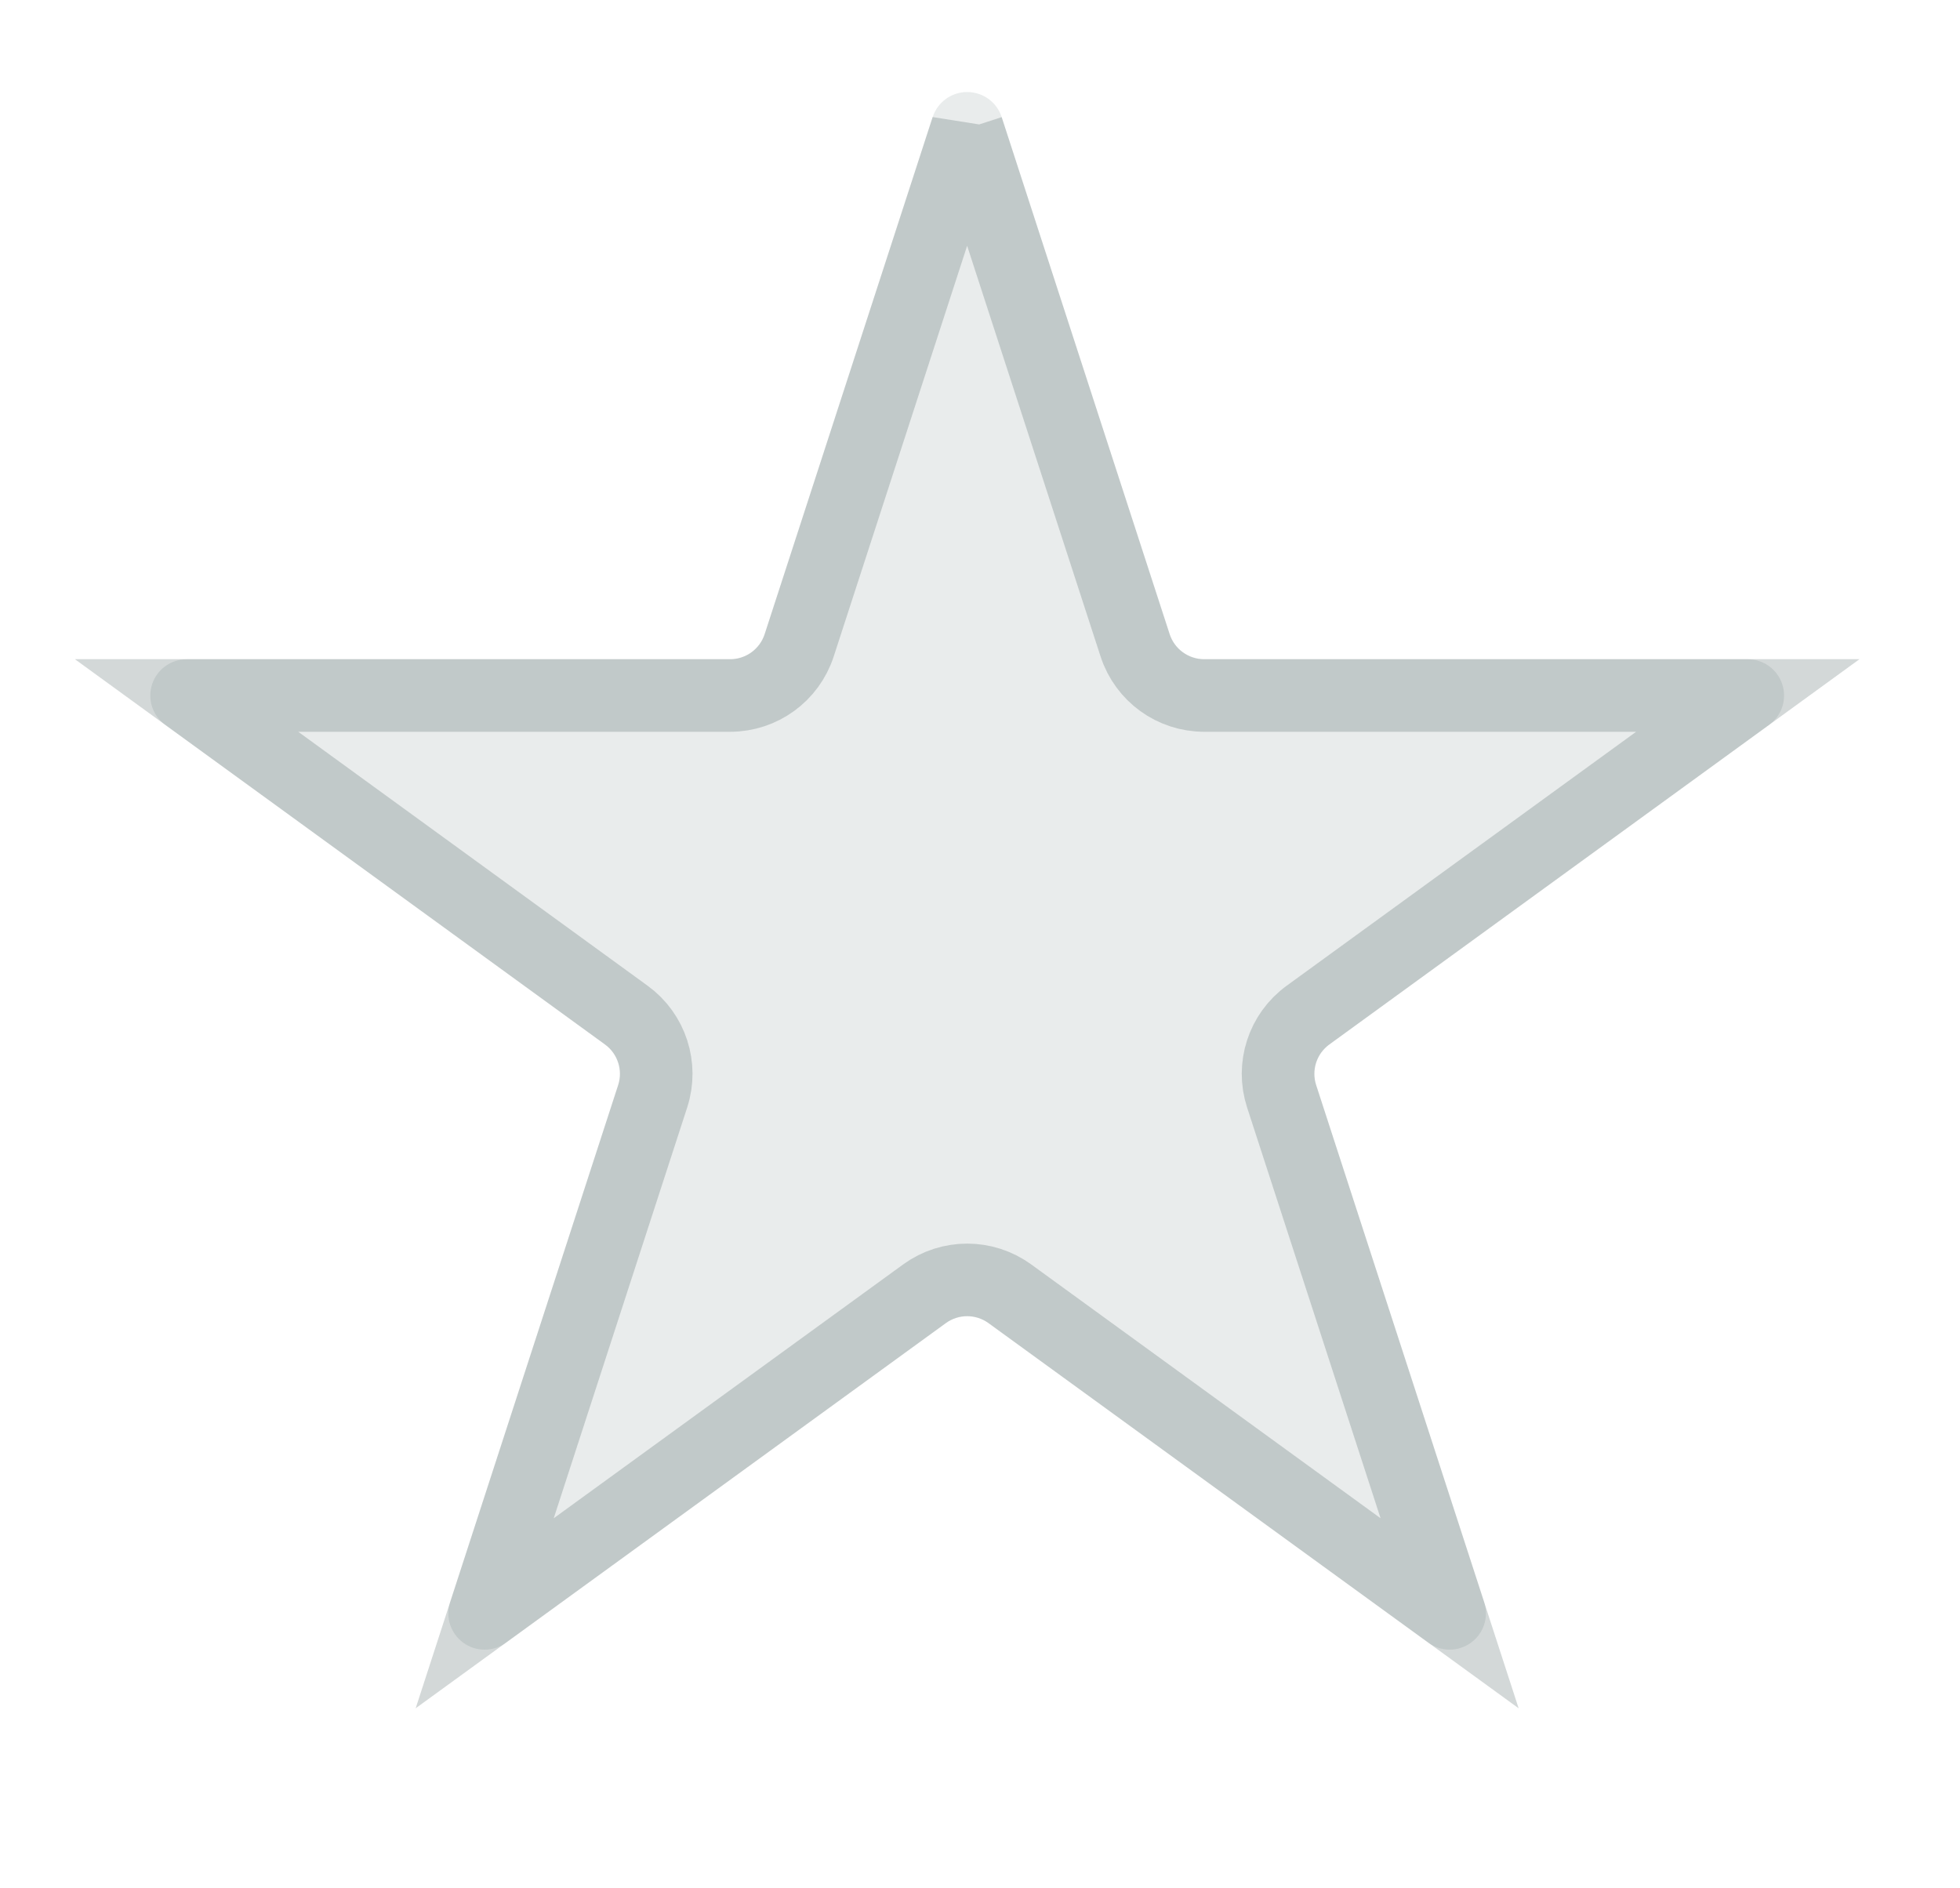
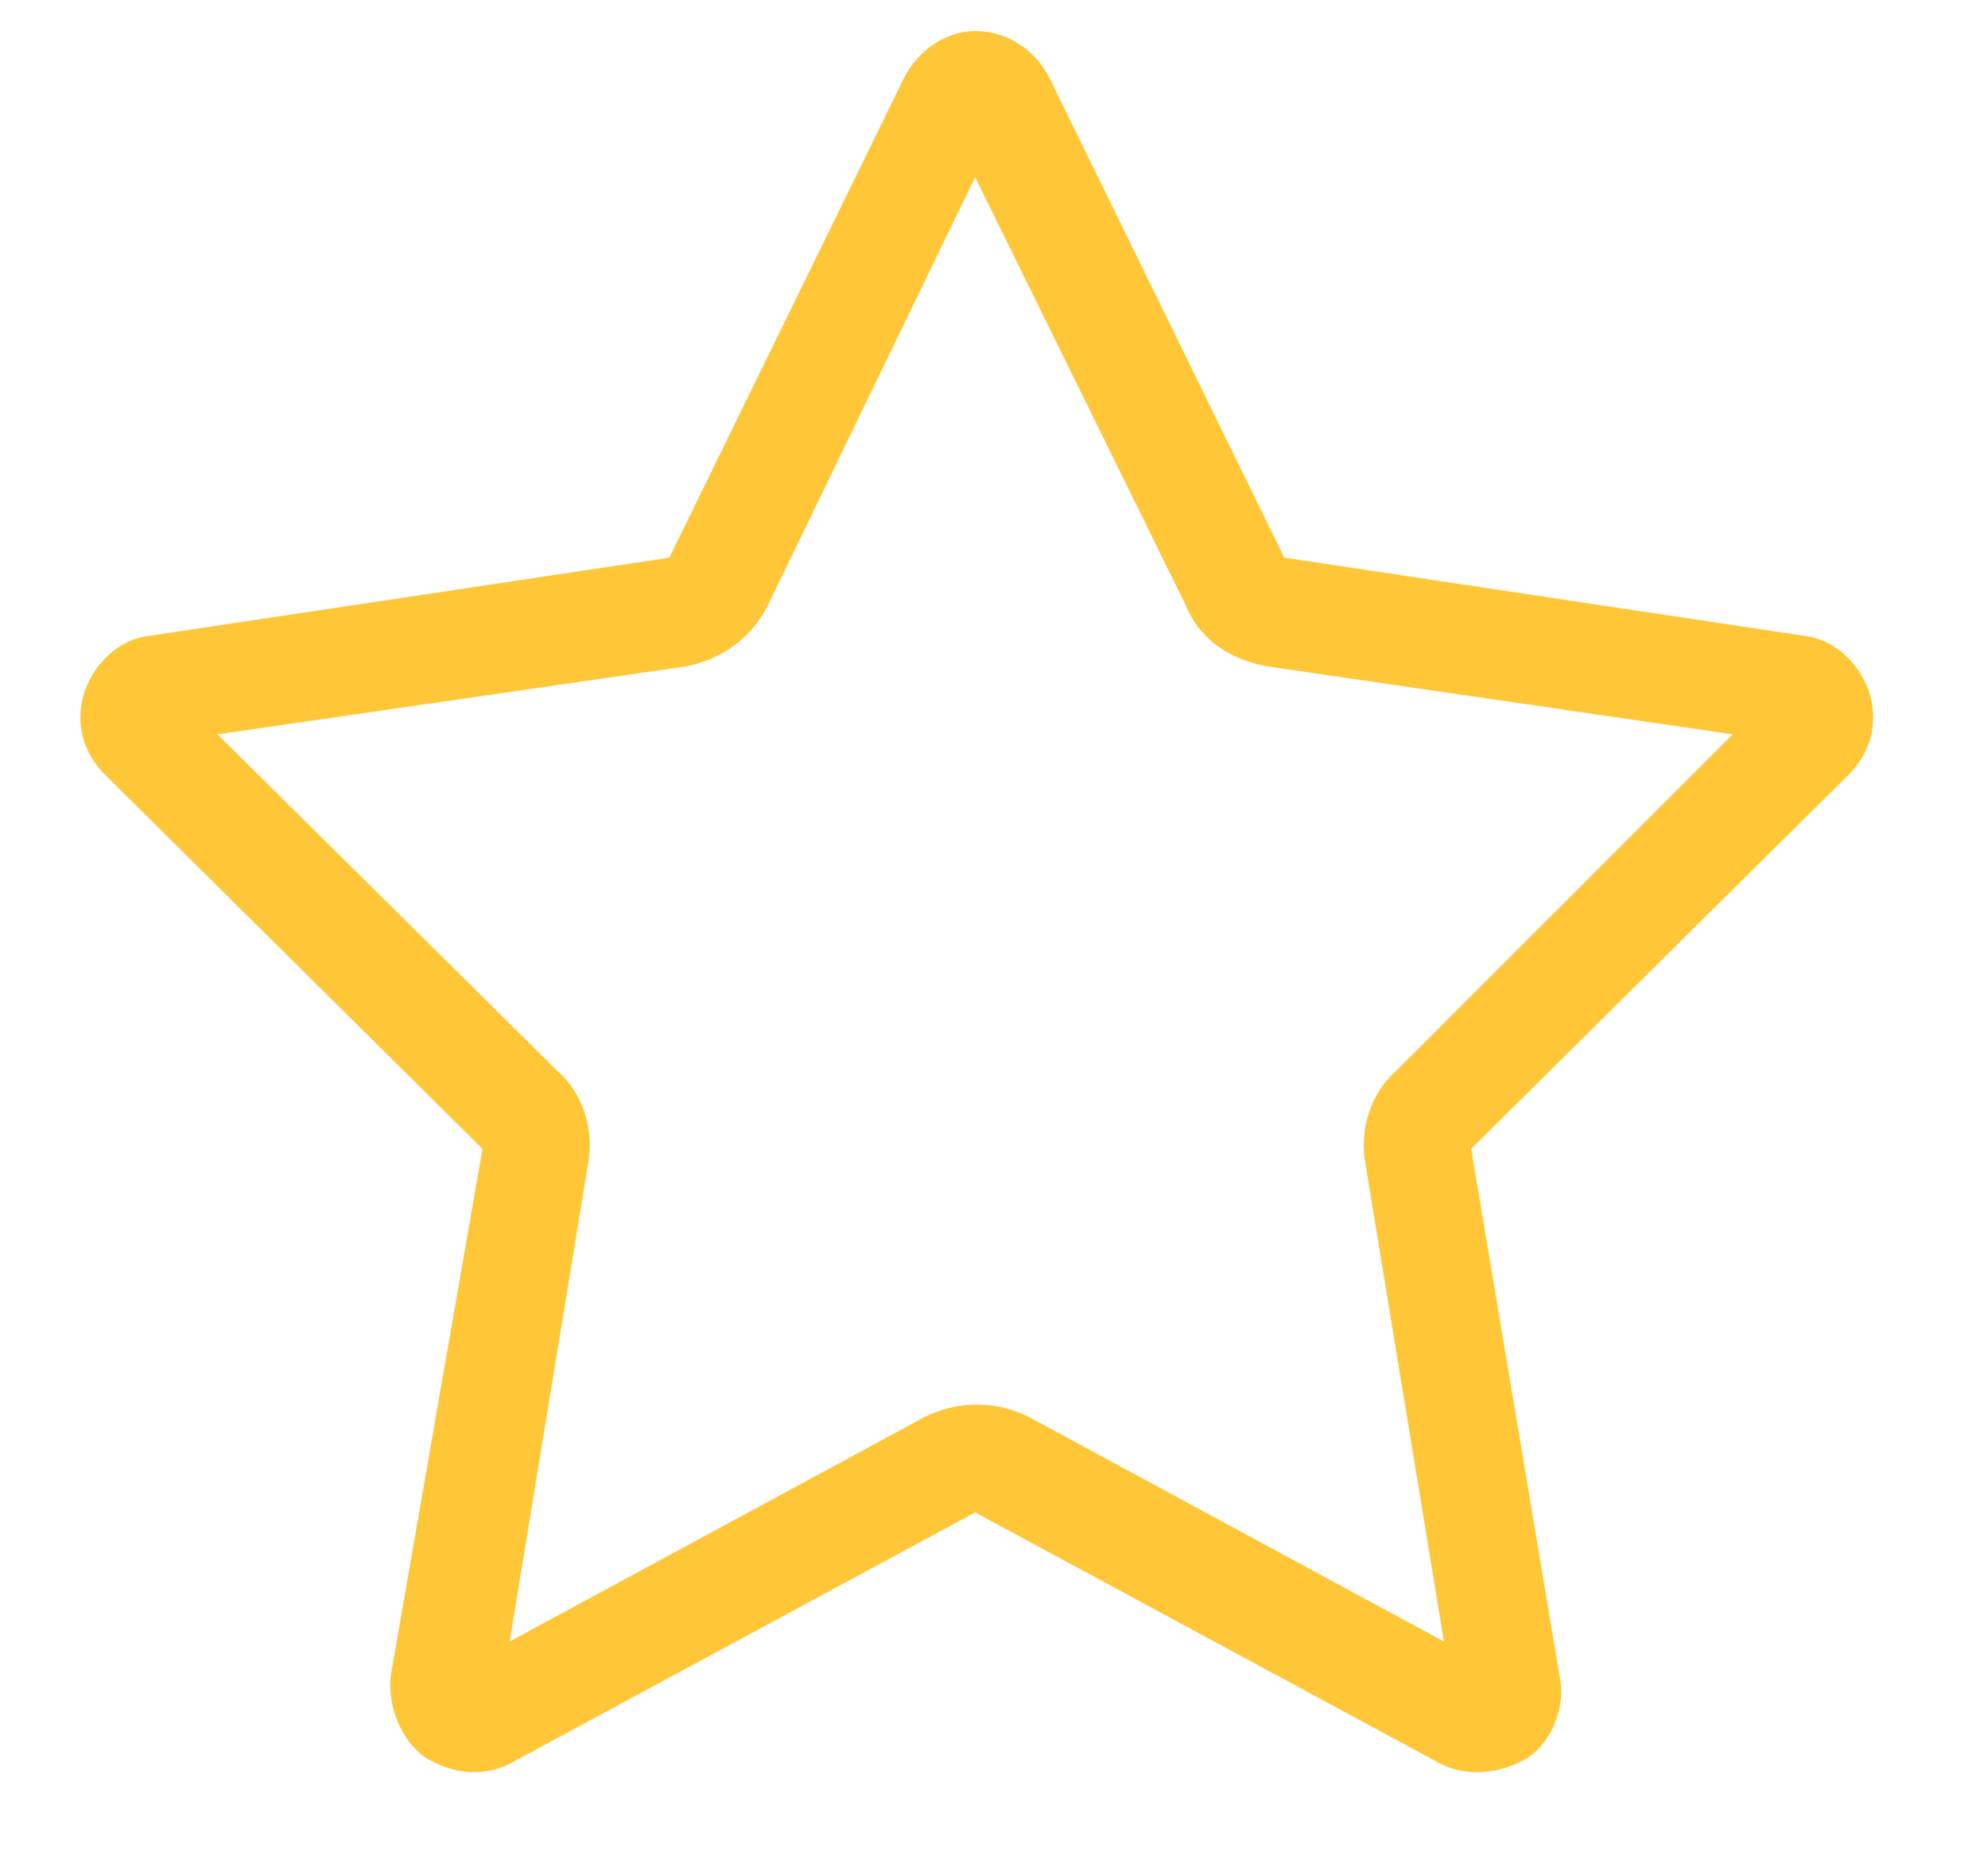
- <svg xmlns="http://www.w3.org/2000/svg" width="27" height="26" viewBox="0 0 27 26" fill="none" data-testid="star-unfilled" aria-hidden="true" class="" data-di-rand="1720603465872">
-   <path d="M12.848 1.613a.5.5 0 0 1 .951 0l2.314 7.122a.5.5 0 0 0 .476.346h7.488a.5.5 0 0 1 .294.904l-6.058 4.402a.5.5 0 0 0-.182.559l2.314 7.122a.5.5 0 0 1-.77.559l-6.058-4.402a.5.5 0 0 0-.588 0l-6.058 4.402a.5.5 0 0 1-.77-.56l2.315-7.121a.5.5 0 0 0-.182-.559L2.276 9.985a.5.5 0 0 1 .294-.904h7.488a.5.5 0 0 0 .476-.346l2.314-7.122z" fill="#E9ECEC" />
-   <path d="m13.323 1.768 2.314 7.122a1 1 0 0 0 .952.69h7.488l-6.058 4.402a1 1 0 0 0-.364 1.119l2.314 7.121-6.058-4.401a1 1 0 0 0-1.175 0l-6.059 4.401L8.991 15.1a1 1 0 0 0-.363-1.117L2.57 9.58h7.488a1 1 0 0 0 .951-.691l2.314-7.122z" stroke="#273F3F" stroke-opacity="0.2" />
+ <svg xmlns="http://www.w3.org/2000/svg" width="16" height="15" viewBox="0 0 16 15" fill="none">
+   <path d="M7.848 12.172L4.102 14.195C3.883 14.305 3.637 14.277 3.418 14.141C3.227 14.004 3.117 13.73 3.145 13.484L3.883 9.246L0.848 6.238C0.656 6.047 0.602 5.801 0.684 5.555C0.766 5.336 0.957 5.145 1.203 5.117L5.387 4.488L7.273 0.633C7.383 0.414 7.602 0.25 7.848 0.25C8.121 0.25 8.34 0.414 8.449 0.633L10.336 4.488L14.52 5.117C14.766 5.145 14.957 5.336 15.039 5.555C15.121 5.801 15.066 6.047 14.875 6.238L11.84 9.246L12.551 13.484C12.605 13.73 12.496 14.004 12.305 14.141C12.086 14.277 11.812 14.305 11.594 14.195L7.848 12.172ZM6.18 4.871C6.043 5.145 5.797 5.309 5.523 5.363L1.75 5.91L4.484 8.617C4.703 8.809 4.785 9.109 4.73 9.383L4.102 13.211L7.438 11.406C7.711 11.27 8.012 11.27 8.285 11.406L11.621 13.211L10.992 9.383C10.938 9.109 11.02 8.809 11.238 8.617L13.945 5.91L10.199 5.363C9.898 5.309 9.652 5.145 9.543 4.871L7.848 1.426L6.18 4.871Z" fill="#FFC738" />
</svg>
